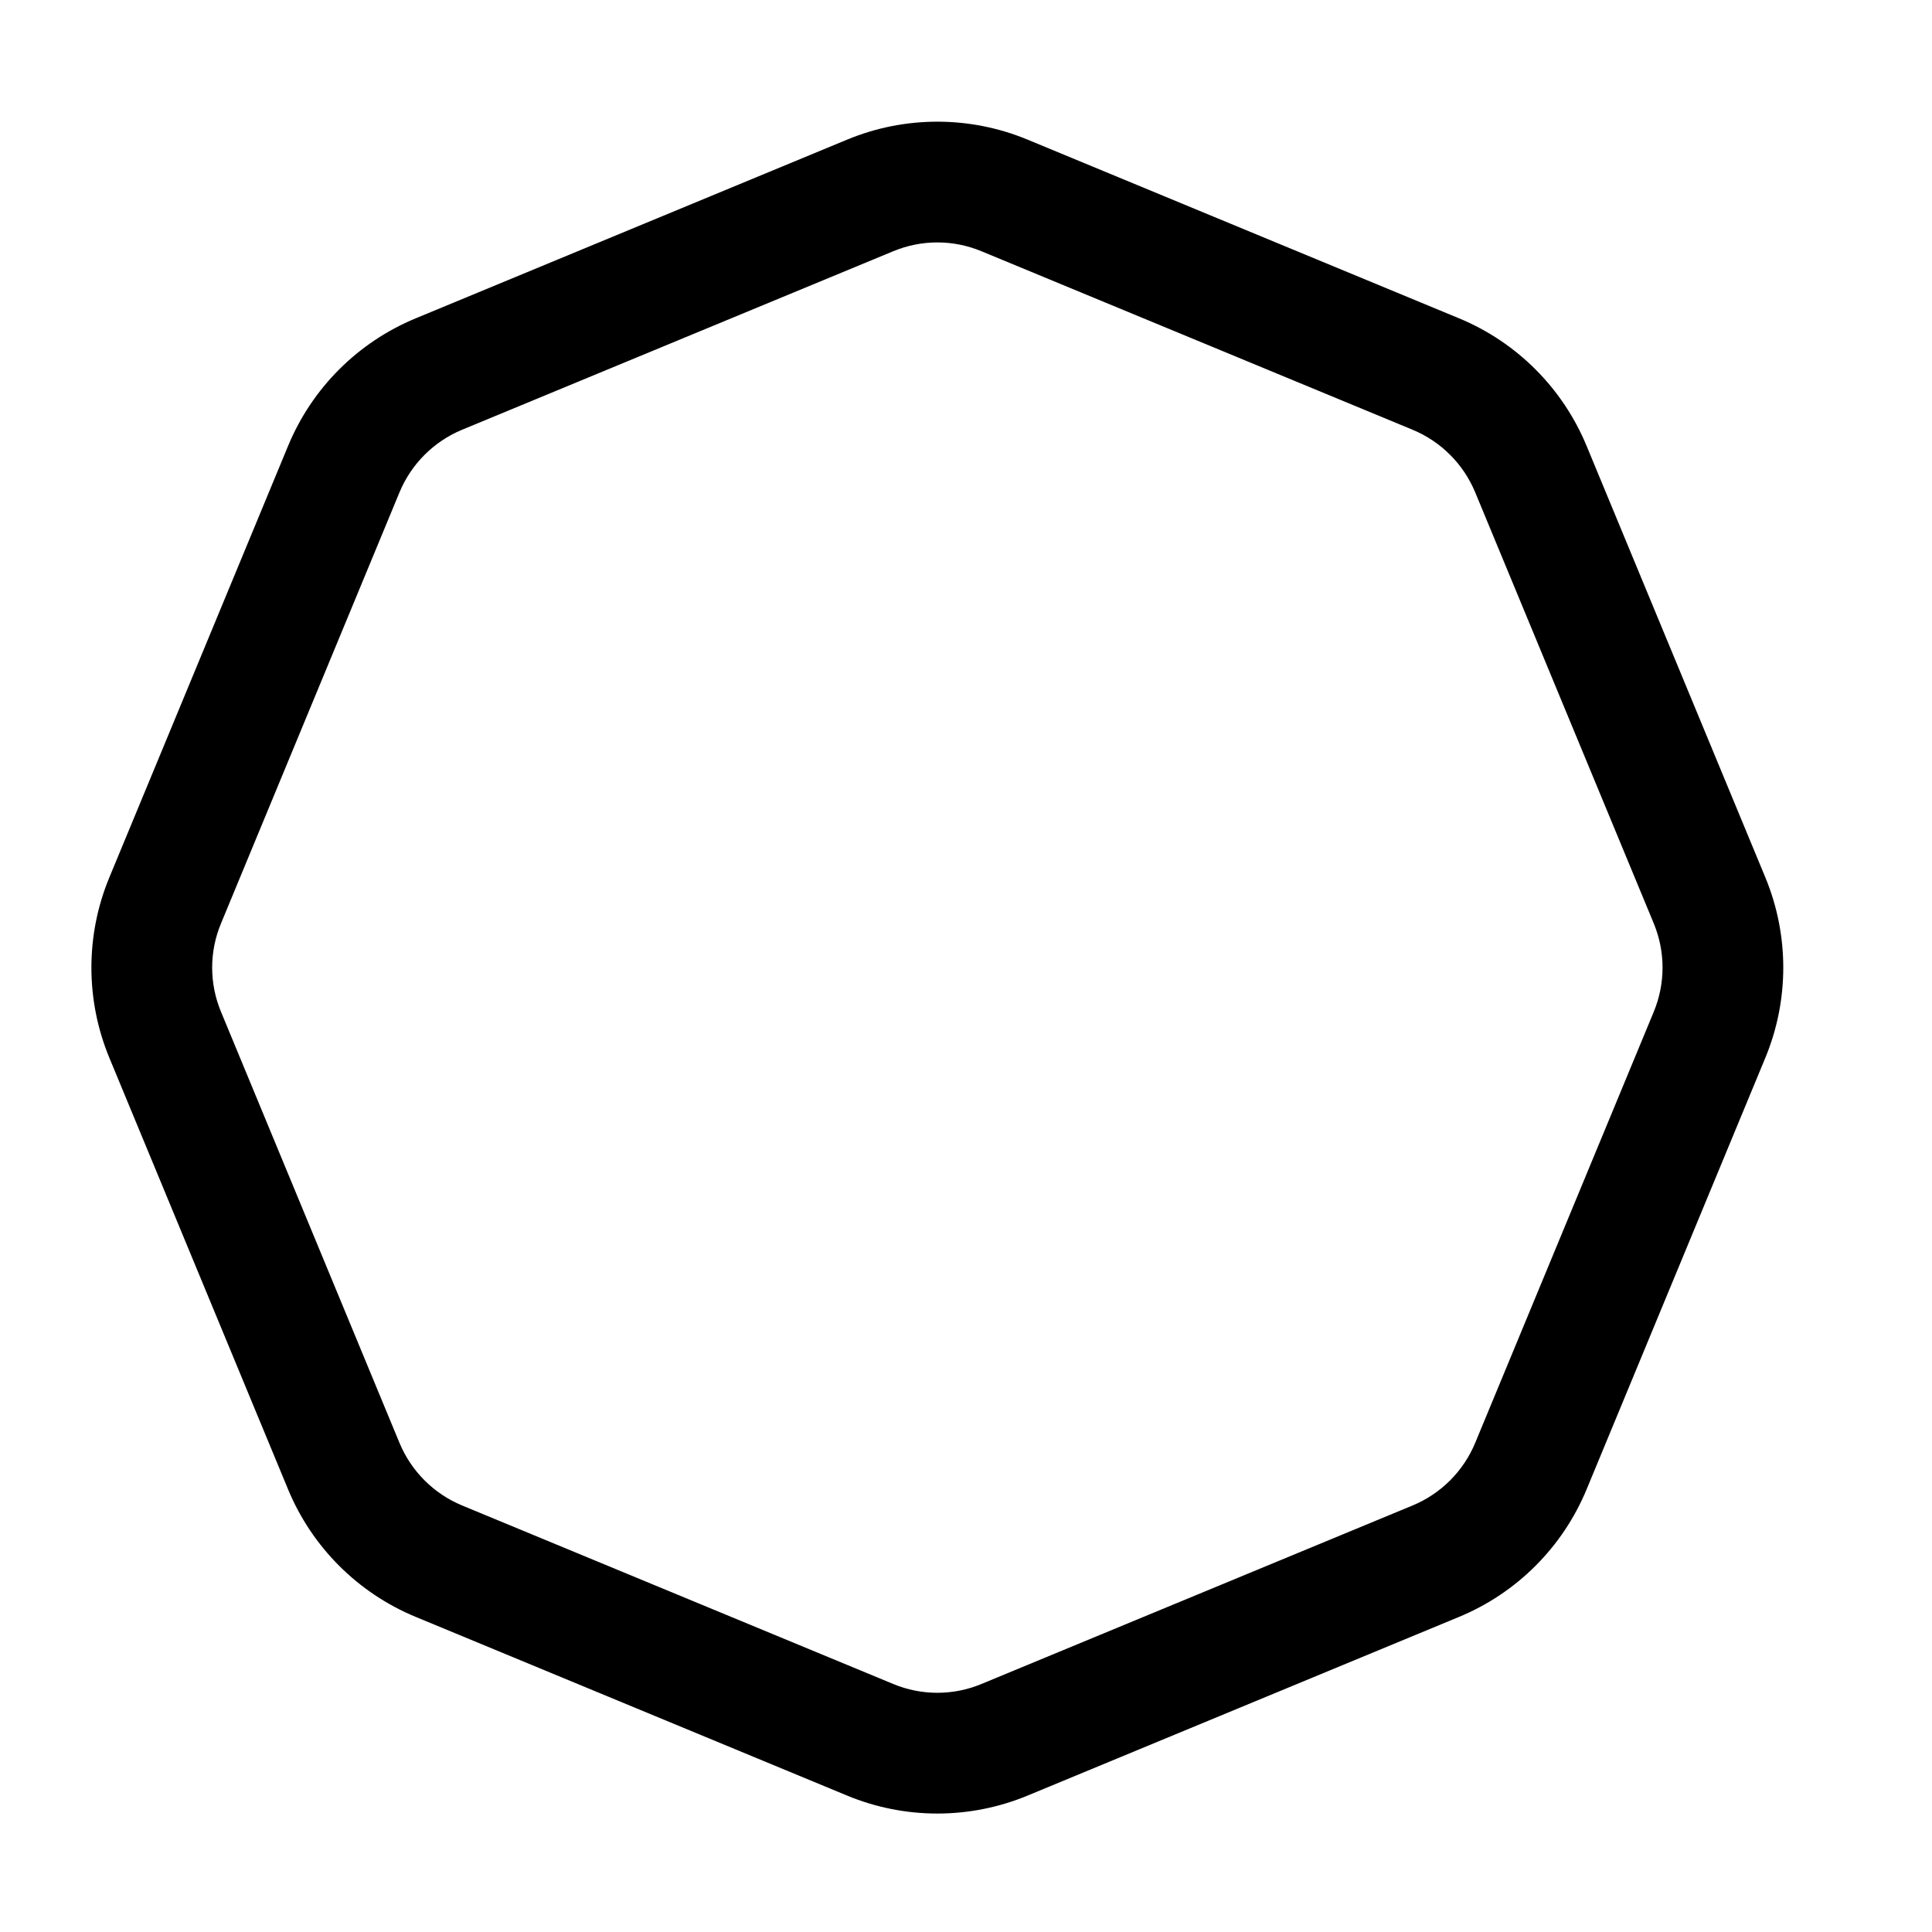
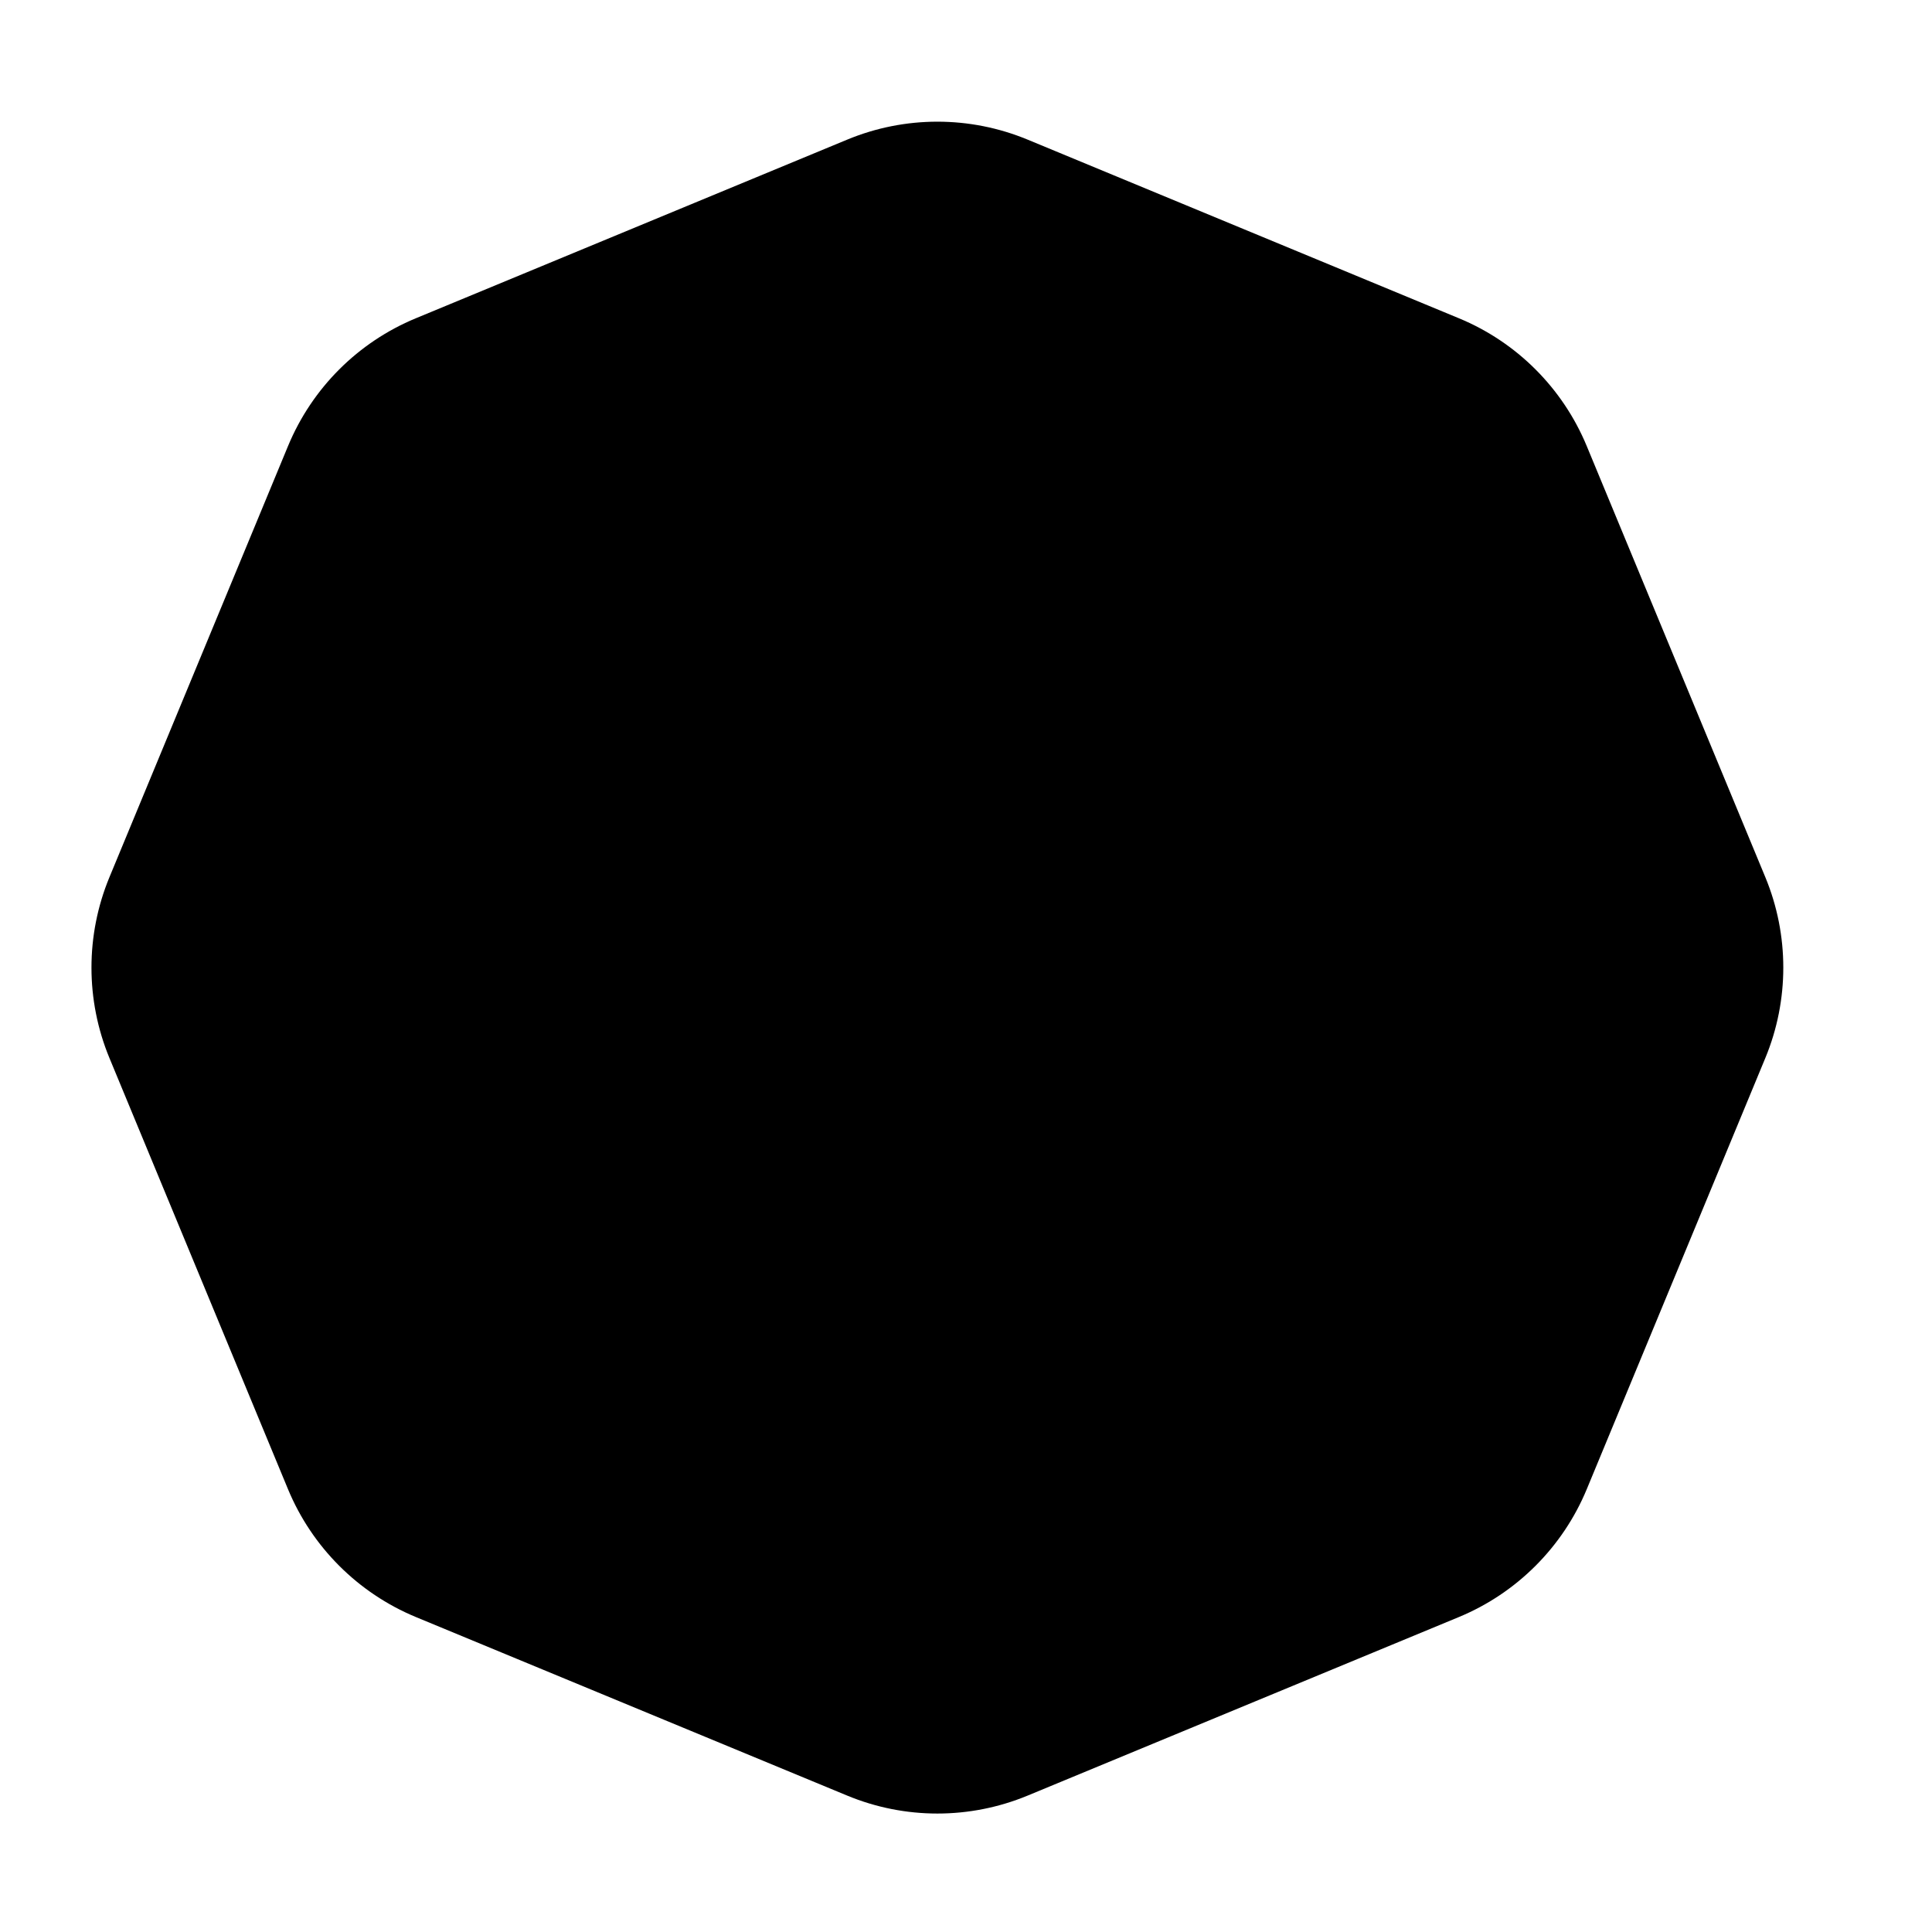
<svg xmlns="http://www.w3.org/2000/svg" width="24" height="24" viewBox="0 0 24 24" fill="none">
-   <path fill-rule="evenodd" clip-rule="evenodd" d="M1.359 13.142C1.061 12.424 1.061 11.616 1.359 10.898L3.578 5.541C3.875 4.822 4.446 4.251 5.165 3.954L10.522 1.735C11.24 1.437 12.048 1.437 12.766 1.735L18.124 3.954C18.842 4.251 19.413 4.822 19.71 5.541L21.929 10.898C22.227 11.616 22.227 12.424 21.929 13.142L19.71 18.5C19.413 19.218 18.842 19.789 18.124 20.086L12.766 22.305C12.048 22.603 11.24 22.603 10.522 22.305L5.165 20.086C4.446 19.789 3.875 19.218 3.578 18.5L1.359 13.142ZM2.745 11.472C2.599 11.823 2.599 12.217 2.745 12.568L4.963 17.925C5.109 18.276 5.388 18.555 5.739 18.701L11.096 20.919C11.447 21.065 11.841 21.065 12.192 20.919L17.549 18.701C17.9 18.555 18.179 18.276 18.325 17.925L20.544 12.568C20.689 12.217 20.689 11.823 20.544 11.472L18.325 6.115C18.179 5.764 17.9 5.485 17.549 5.339L12.192 3.121C11.841 2.975 11.447 2.975 11.096 3.121L5.739 5.339C5.388 5.485 5.109 5.764 4.963 6.115L2.745 11.472Z" fill="black" />
+   <path d="M1.359 13.142C1.062 12.424 1.062 11.616 1.359 10.898L3.578 5.541C3.876 4.822 4.447 4.251 5.165 3.954L10.523 1.735C11.241 1.437 12.048 1.437 12.767 1.735L18.124 3.954C18.842 4.251 19.413 4.822 19.711 5.541L21.93 10.898C22.227 11.616 22.227 12.424 21.93 13.142L19.711 18.5C19.413 19.218 18.842 19.789 18.124 20.087L12.767 22.305C12.048 22.603 11.241 22.603 10.523 22.305L5.165 20.087C4.447 19.789 3.876 19.218 3.578 18.5L1.359 13.142Z" fill="black" />
</svg>
